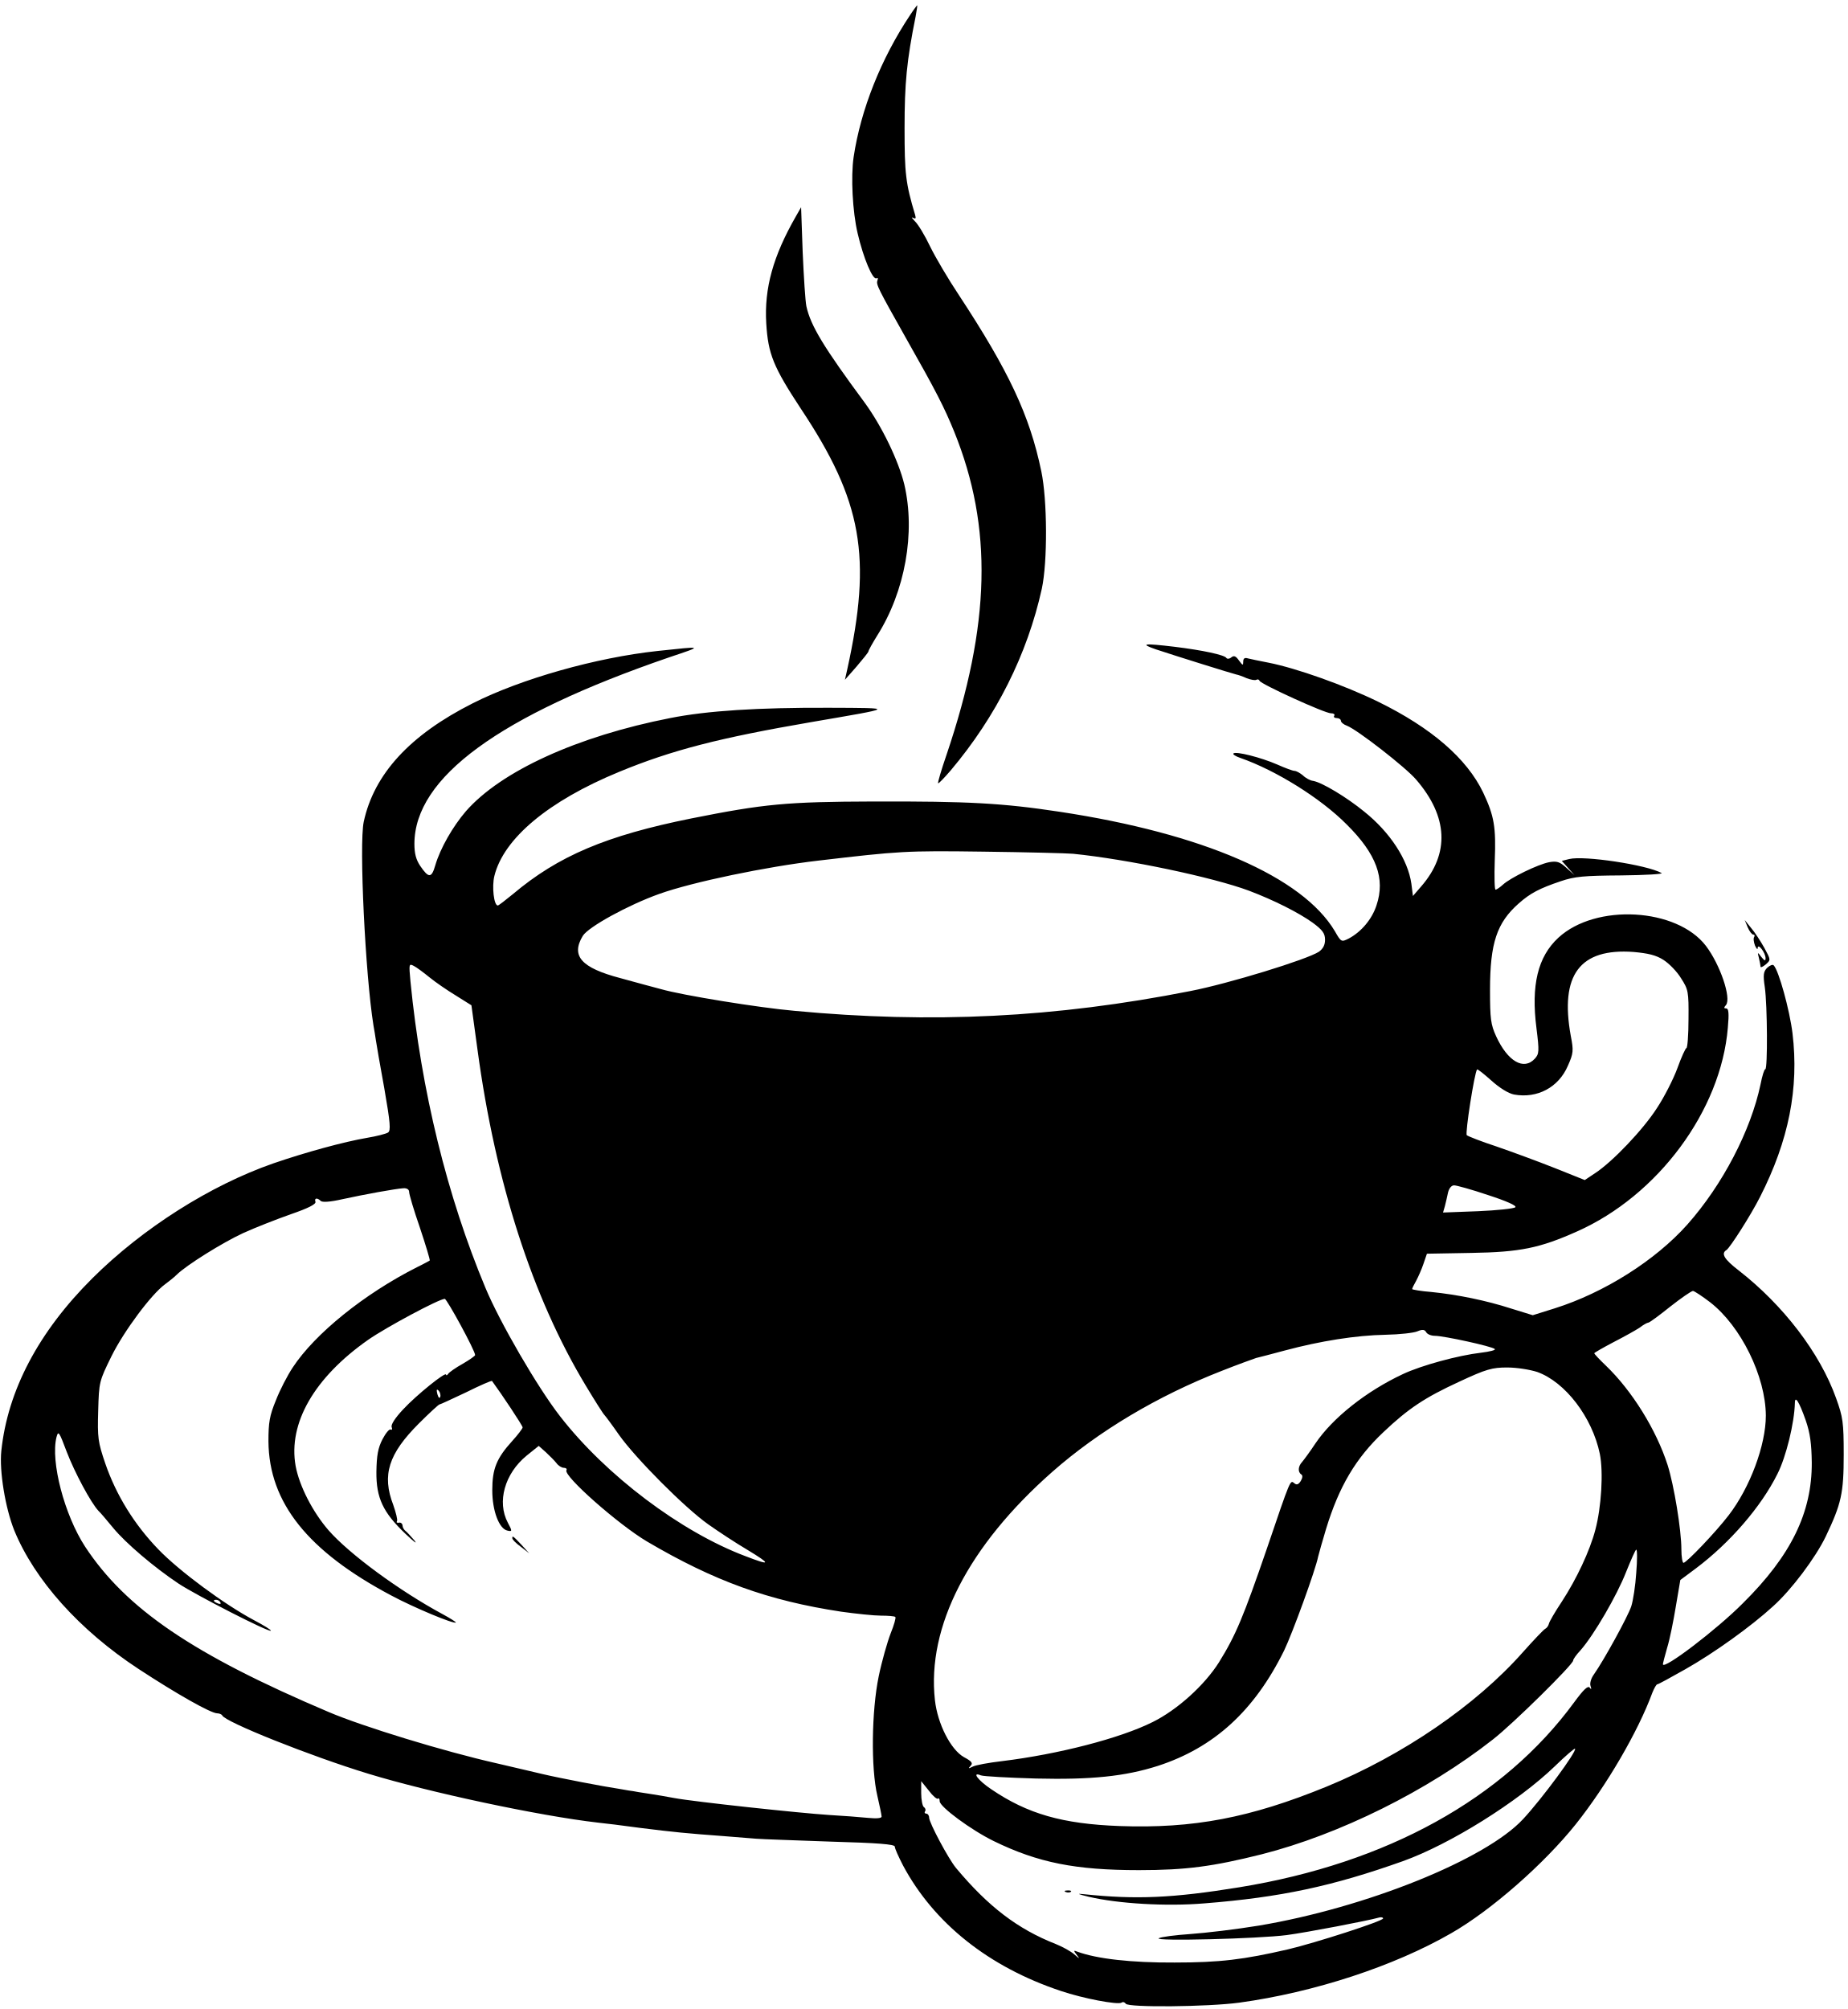
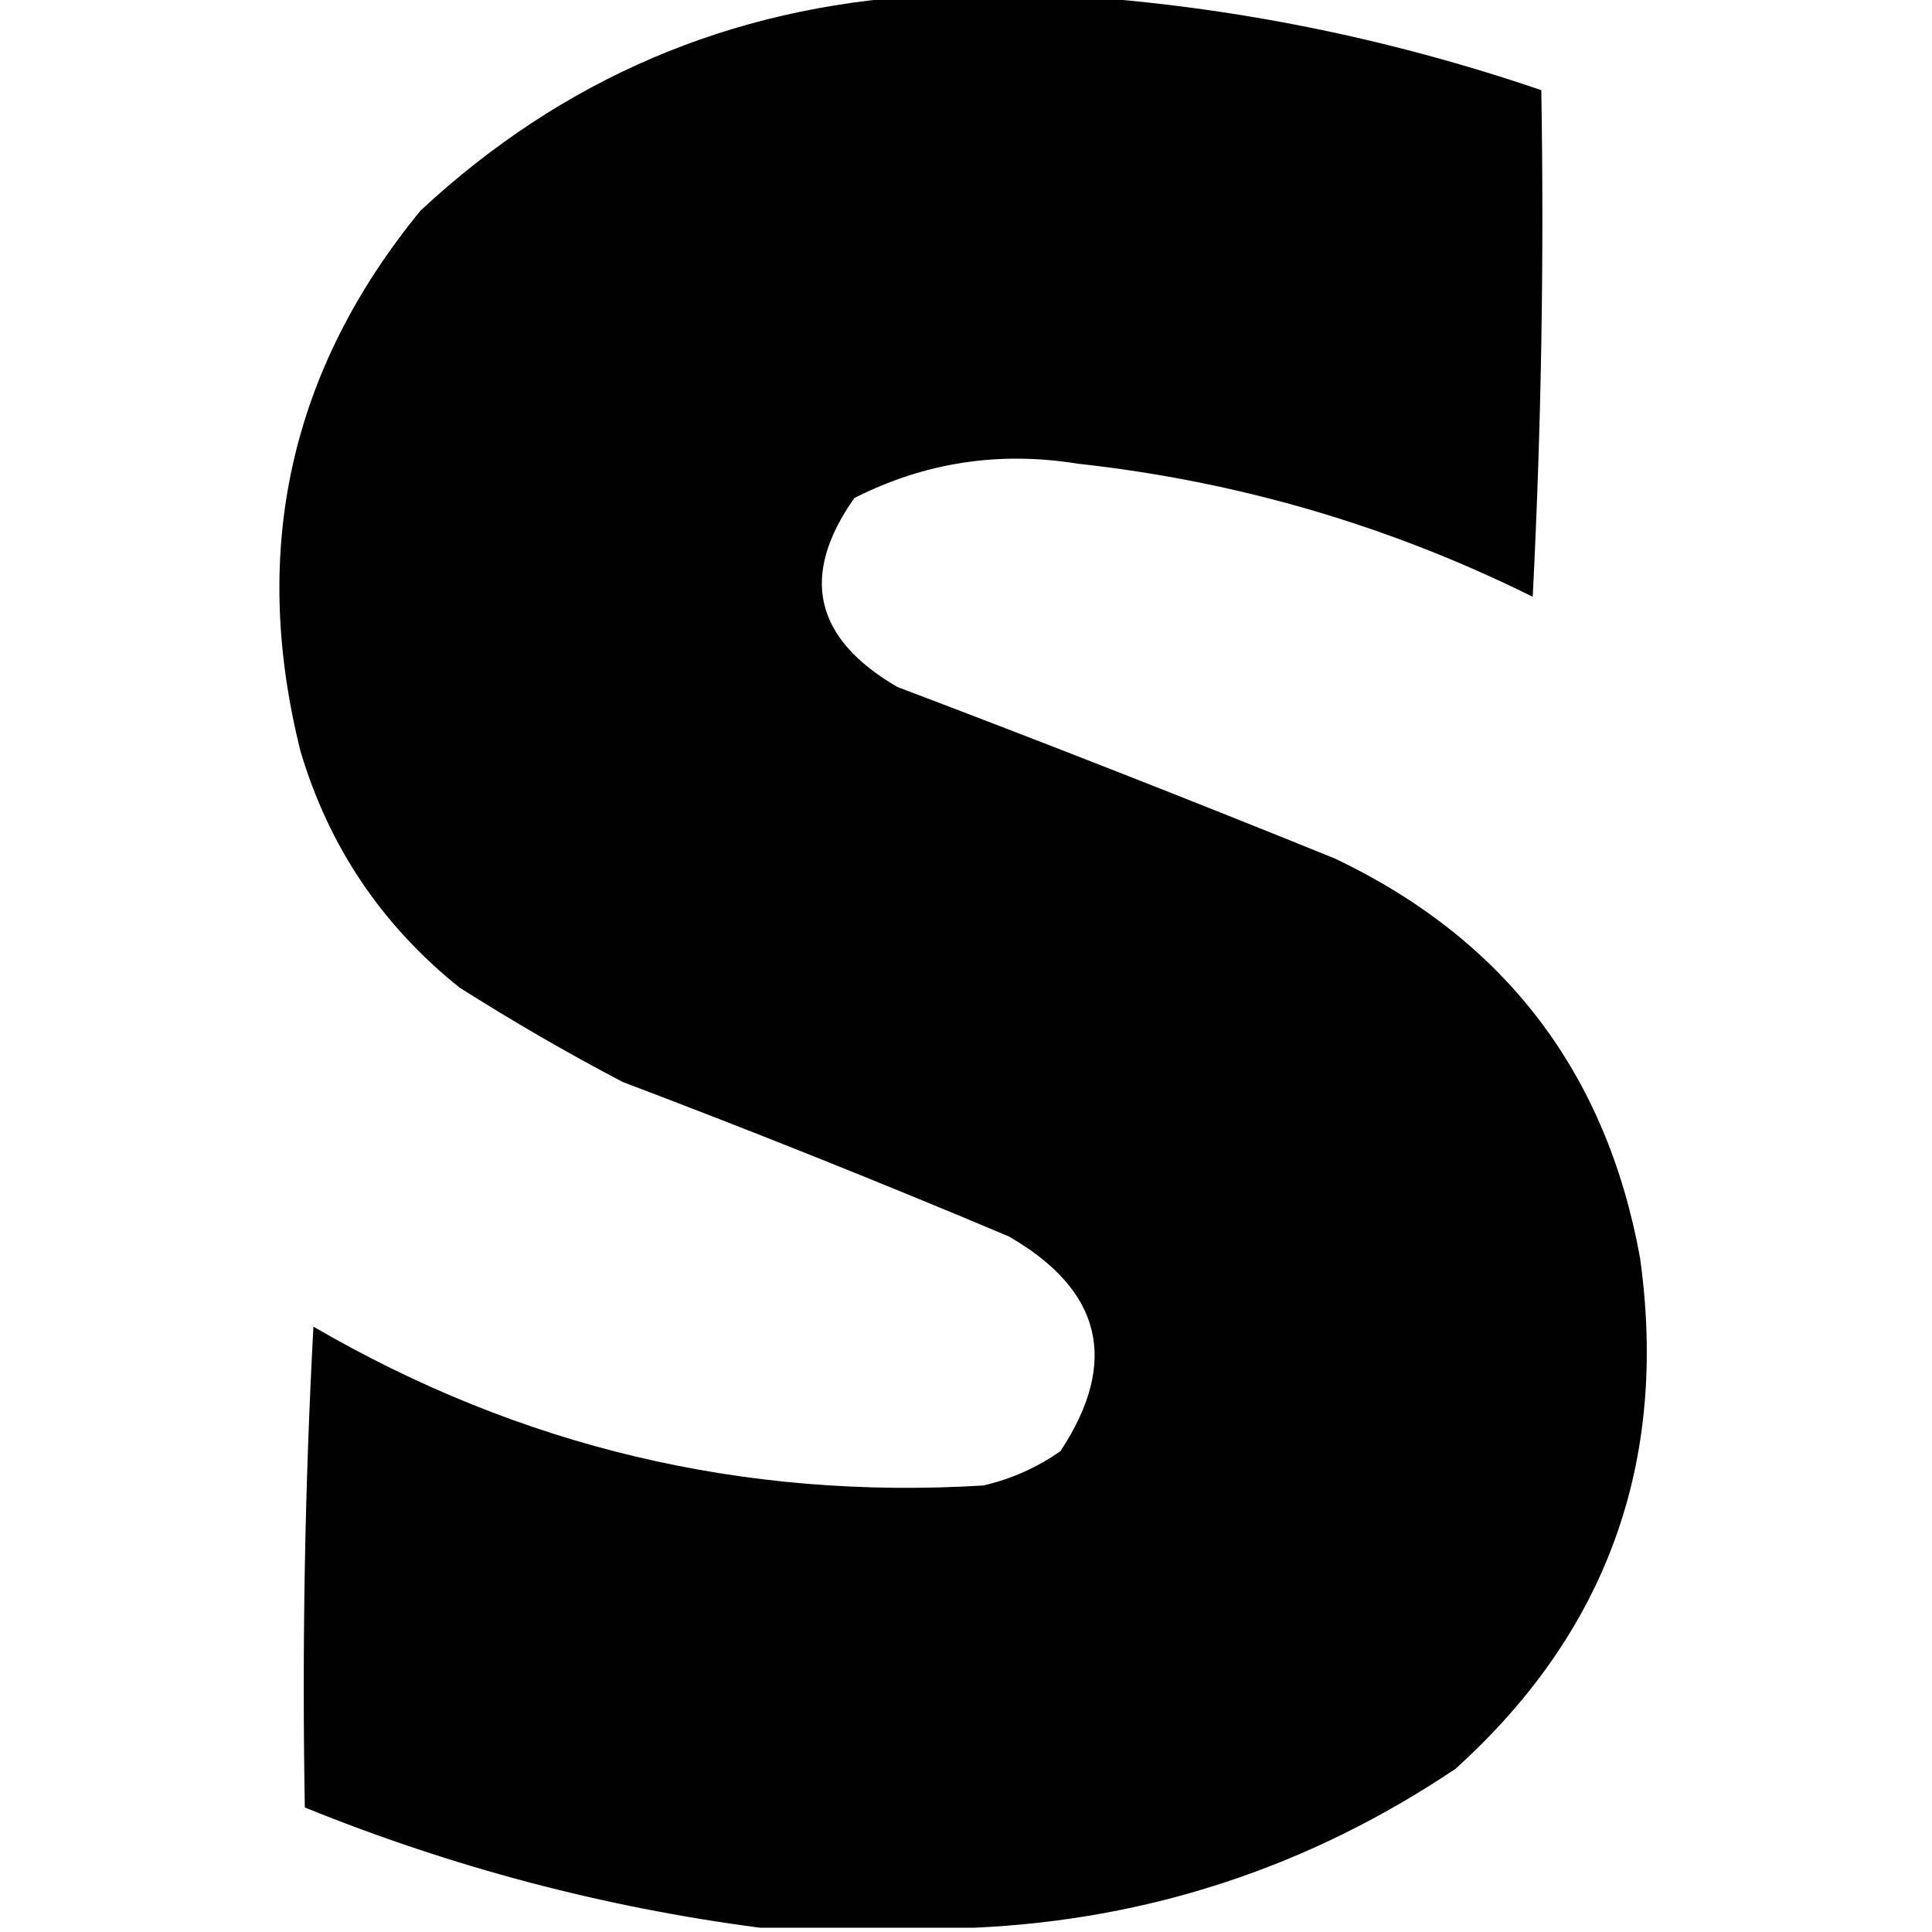
- <svg xmlns="http://www.w3.org/2000/svg" version="1.0" width="93.333" height="101.467" viewBox="0 0 700 761">
-   <path d="M344.8 5.7c-11 16.5-18.7 35.8-21.4 53.8-1.1 7.5-.4 20.7 1.5 28.8 2.2 9.5 5.8 18 7.2 17.1.5-.3.6.1.3.9-.5 1.5.2 2.9 10.9 21.9 11.4 20.1 14.4 26 18.2 35.3 14.7 36.3 13.8 73-2.9 122.4-2 5.8-3.4 10.6-3.2 10.8.2.2 2.3-2 4.8-4.9 17.2-20.4 29-43.9 34.5-68.8 2.2-10.2 2.1-33.6-.2-44.5-4.4-21.2-12.4-38.1-31.2-66.7-4-6-8.9-14.3-10.9-18.4-2-4.2-4.6-8.5-5.8-9.6-1.1-1.2-1.5-1.7-.7-1.3 1 .5 1.2.3.8-1.1-3.6-12-4-15.6-4-32.9 0-16.9.8-25.5 4.2-42.3.4-2.3.7-4.2.6-4.2-.1 0-1.4 1.7-2.7 3.7z" />
-   <path d="M301.5 82c-8.6 15-12 27.2-11.2 40.5.7 11.6 2.7 16.5 13.1 32.3 23.3 35 27 56.1 17.6 98.7l-.9 4 4.4-5c2.4-2.8 4.4-5.3 4.5-5.7 0-.4 1.5-3.1 3.3-6 10.6-16.7 14.6-39.1 10.3-57.3-2.2-9-8.5-22.1-15.1-31.1-15.3-20.7-20.4-29-22-36.4-.4-1.9-1-11.2-1.4-20.5l-.6-17-2 3.5z" />
-   <path d="M438 246c7.2 2.4 29 9.2 30.4 9.5.6.1 2.4.7 3.9 1.4 1.6.6 3.2.9 3.7.6.5-.3 1-.1 1.2.4.4 1.2 24.9 12.4 27.1 12.3.9 0 1.5.3 1.2.9-.4.5.1.9.9.9.9 0 1.6.5 1.6 1 0 .6 1.1 1.5 2.3 1.9 3.9 1.5 22.3 15.8 26.2 20.4 12.1 14 12.8 28 1.9 40.5l-3.1 3.6-.6-4.7c-1.3-9-8-19.4-17.9-27.3-6.6-5.4-15.9-11-19.3-11.6-1.1-.1-2.9-1.1-3.9-2.1-1.1-.9-2.5-1.7-3.2-1.7-.6 0-3.6-1.1-6.5-2.4-6.2-2.7-15.7-5.1-16.6-4.2-.4.3.8 1.1 2.6 1.7 13.5 4.7 30.5 15.3 40.3 25.2 11.3 11.2 14.7 20.5 11.3 30.6-1.7 5.3-5.8 10.1-10.5 12.6-2.8 1.4-2.9 1.4-5.3-2.8-12.3-20.6-50.1-37-104.2-45.2-21.7-3.3-34.7-4-70.5-3.9-33 .1-41.4.9-69 6.4-32.3 6.5-50.5 14.2-67.7 28.7-2.8 2.3-5.4 4.3-5.7 4.3-1.5 0-2.3-7.2-1.3-11.2 3.5-14.2 20.5-28.4 47.2-39.4 20.1-8.3 38.1-12.9 73-18.9 32.1-5.5 31.9-5.3 6.5-5.4-26.8-.1-46 1.1-60.1 3.9-35.2 6.9-64.1 20.1-77.4 35.3-4.9 5.7-9.7 14-11.6 20.5-1.4 4.9-2.5 4.9-5.7.2-1.6-2.4-2.2-4.7-2.2-8.4.1-25.1 32.1-48.5 96.5-70.6 13.1-4.4 13.3-4.3-4.5-2.4-23.1 2.5-51.5 10.5-69.9 19.8-23.8 12-37.4 26.8-41.3 44.9-1.8 8.5.6 58 3.7 77.2.3 1.6.7 4.1.9 5.5.2 1.4 1.6 9.6 3.2 18.3 2.3 13.2 2.5 16 1.4 16.7-.8.5-4.3 1.4-7.9 2-8.8 1.5-23.4 5.5-35.6 9.7-23.8 8.3-49.4 24.5-68.5 43.5C14.6 504.5 2.9 526.7.5 549.6c-.8 7.6 1.5 21.6 4.9 30.1 7.7 18.8 24.7 37.8 47.1 52.5C67 641.7 79.9 649 82.3 649c.8 0 1.7.4 1.9.8.9 2.4 33.4 15.4 55.4 22.1 22.9 7 64.4 15.9 86.9 18.5 2.2.2 9.4 1.1 16 2 12.7 1.6 17.9 2.1 31.5 3.1 4.7.4 10.3.8 12.5 1 2.2.2 14.9.6 28.3 1.1 17.8.5 24.2 1 24.2 1.9 0 .7 1.4 3.8 3.1 7.1 11.7 21.9 32.5 38.5 59.9 47.6 8.3 2.8 21.4 5.3 22.9 4.4.5-.4 1.2-.2 1.6.4.9 1.5 31.1 1.2 43-.4 28.4-3.9 58.6-13.8 80.3-26.3C565 723.6 585 706 597 691c11.7-14.7 23.6-35.1 29-49.8.7-1.7 1.5-3.2 1.9-3.2.4 0 5.1-2.6 10.6-5.7 10.8-6.1 24.9-16.2 33.3-23.9 6.9-6.2 16-18.3 19.9-26.4 5.9-12.4 6.8-16.3 6.8-31 0-12.3-.3-14.2-2.9-21.4-6.1-17.1-20-35.2-36.8-48.3-5.6-4.3-6.9-6.5-4.7-7.8 1.4-1 9.1-13 12.7-20.1 10.9-21.4 14.8-41.2 12.3-62-1.1-8.9-5.2-23.7-7.1-25.7-.4-.5-1.5 0-2.5.9-1.4 1.4-1.6 2.7-.9 7.3 1 7 1.1 31.1.2 31.1-.4 0-1.2 2.6-1.8 5.7-3.7 17.6-14.4 38.1-27.7 53.1-12.2 13.7-31.6 25.9-50.3 31.8l-8.3 2.6-8.1-2.5c-9.6-3.1-20.4-5.3-30.3-6.3-4-.3-7.3-.9-7.3-1.1 0-.3.7-1.7 1.5-3.1.8-1.5 2.1-4.4 2.8-6.5l1.3-3.8 16.9-.3c18.3-.3 25.8-1.8 39.9-8.1 30.7-13.6 54.6-45.8 57.2-77.2.5-5.5.3-7.3-.6-7.3-.9 0-1-.3-.1-1.3 2.1-2.6-2.2-15.3-7.6-22.4-11-14.4-41.7-16.2-55.9-3.1-7.8 7.2-10.4 18-8.3 34.3 1.1 8.8 1 9.7-.6 11.5-4.2 4.6-10.3 1.1-14.7-8.5-2-4.4-2.3-6.5-2.3-17.5 0-17.8 2.6-25.5 10.9-32.8 4.4-3.9 7.9-5.7 15.9-8.4 5.3-1.8 8.7-2.1 22.9-2.2 9.2-.1 16-.5 15.3-.9-5.6-3.1-29.4-6.7-35-5.3l-2.8.7 2.4 2.7 2.4 2.7-3.1-2.8c-2.5-2.3-3.6-2.6-6.5-2.1-4.2.8-14.7 5.9-17.5 8.5-1.1 1-2.4 1.9-2.8 1.9-.4 0-.5-5-.3-11 .5-12.7-.2-16.9-4.4-25.8-6.2-12.9-19.6-24.5-39.8-34.4-12.7-6.2-30.9-12.7-41.6-14.8-3.3-.6-6.8-1.4-7.7-1.6-1.3-.4-1.8 0-1.8 1.3 0 1.5-.2 1.4-1.6-.5-1.2-1.7-1.9-2-2.9-1.2-.7.6-1.6.7-1.9.2-.7-1.1-8.9-2.9-19.6-4.2-11.7-1.4-13.4-1.2-7 1zm-31.5 77.4c20.8 2.1 53 8.9 66.7 14 9.5 3.6 18.8 8.3 24.1 12.1 3.8 2.8 4.7 4.1 4.7 6.5 0 2-.8 3.4-2.3 4.5-4.6 3-34.3 12.1-48.7 14.9-51.2 10.1-98 12.4-150 7.5-13.6-1.2-42.5-5.9-50.5-8.2-2.7-.7-9.7-2.6-15.5-4.2-14.8-3.9-18.8-8.4-14.2-16 2.1-3.4 17.2-11.7 29-15.9 12.6-4.5 40.5-10.3 60.2-12.6 30.7-3.6 33.1-3.8 62.5-3.4 16.5.2 31.8.6 34 .8zm223.7 40.2c2.2 1.4 5.2 4.5 6.7 7 2.7 4.2 2.9 5 2.8 15.4 0 6.1-.4 11-.8 11-.3 0-1.9 3.4-3.4 7.6-1.5 4.1-5 11-7.8 15.2-5.2 8.1-16.8 20.3-23.4 24.6l-3.9 2.6-11.5-4.6c-6.3-2.5-16.1-6.1-21.9-8.1-5.8-1.9-10.9-3.9-11.3-4.3-.7-.6 2.9-23.7 3.9-24.9.2-.2 2.6 1.7 5.4 4.2 3.1 2.8 6.5 4.9 8.6 5.3 8.8 1.6 16.9-2.7 20.4-10.9 2.1-4.7 2.2-5.7 1.1-11.3-4.2-23.1 3.4-33.3 23.8-31.8 5.5.5 8.5 1.2 11.3 3zm-467.5 6.6c2.2 1.8 6.7 4.9 10 6.9l5.9 3.7 2.3 16.8c6.8 50.3 20.8 93.8 41.1 127.4 3.5 5.8 6.6 10.7 7 11 .3.3 2.8 3.6 5.5 7.5 6.3 8.9 24.9 27.6 33.8 33.9 3.8 2.7 10.5 7.1 14.9 9.7 9.1 5.5 8.9 6.1-.7 2.4-24.5-9.2-52.9-30.6-70.3-53-8.5-10.9-22.9-35.7-28.3-48.7-14.5-34.7-24.3-74.5-28.4-116.1-.6-6.6-.6-6.8 1.3-5.8 1 .5 3.7 2.5 5.9 4.3zm401.1 82.5c6.8 2.2 10.9 4 10.3 4.6-.5.5-6.9 1.2-14.2 1.5l-13.2.5.7-2.4c.3-1.3.9-3.6 1.2-5.2.4-1.6 1.3-2.7 2.3-2.7.9 0 6.7 1.6 12.9 3.7zM155 451.5c0 .9 1.8 7 4.1 13.6 2.2 6.6 3.9 12.2 3.7 12.4-.2.1-2.3 1.3-4.8 2.5-20 10.1-38.7 25.2-47.1 38-2 3-4.9 8.6-6.4 12.5-2.4 5.8-2.8 8.4-2.8 15.5.2 23.2 14.9 41.6 46.6 58.4 8.4 4.5 23.7 10.9 24.4 10.2.2-.1-2.1-1.6-4.9-3.1-16.5-8.9-35.4-22.8-43.3-31.8-6-6.9-11.1-16.8-12.5-24.4-2.9-16.2 7.1-33.5 27.5-47.8 6.9-4.8 26.9-15.5 29-15.5.8 0 11.5 19.6 11.5 21.3 0 .3-2.1 1.8-4.7 3.3-2.7 1.5-5.1 3.2-5.5 3.8-.4.6-.8.7-.8.3 0-1.3-11.2 7.7-16.3 13.2-3 3.2-4.7 5.8-4.3 6.7.3.8.1 1.2-.4.9-.5-.3-1.9 1.4-3.1 3.7-1.7 3.3-2.2 6.1-2.3 12.3-.1 9.9 2.5 15.4 11 23.5 3.2 3 4.7 4.2 3.4 2.5-1.4-1.6-2.9-3.3-3.5-3.7-.5-.4-1-1.3-1-2-.1-.7-.7-1.2-1.4-1-.7.1-1-.1-.7-.6.3-.5-.4-3.2-1.4-6.1-4.4-11.4-1.8-19.4 9.7-30.9 4-4 7.5-7.2 7.8-7.2.3 0 4.8-2.1 10.1-4.6 5.2-2.6 9.6-4.5 9.8-4.3C190 528 198 540 198 540.7c0 .4-1.8 2.8-3.9 5.1-6 6.6-7.6 10.6-7.6 18.7 0 7.8 2.6 14.7 5.8 15.3 1.8.4 1.8.2.1-3-4.2-7.9-1.2-18.6 7.1-25.4l4.6-3.7 2.7 2.4c1.4 1.3 3.3 3.2 4 4.1.7 1 2 1.8 2.8 1.8.8 0 1.3.4 1 .9-1.3 2.1 19.7 20.6 30.5 27 25.5 15 45.9 22.4 73.6 26.6 5.7.8 12.5 1.5 15.1 1.5 2.7 0 5.1.2 5.4.5.3.3-.5 3.1-1.8 6.3-1.2 3.1-3.3 10.4-4.5 16.2-2.7 13.1-3 34.7-.5 45.3.9 3.8 1.6 7.3 1.6 7.8 0 .7-2 .8-5.2.5-2.9-.3-9.6-.8-14.8-1.1-10.9-.7-51-5-58.5-6.4-2.7-.5-7.2-1.3-10-1.7-2.7-.4-5.2-.8-5.5-.9-.3 0-2.7-.4-5.5-.9-5.5-.8-22.7-4.1-29-5.6-2.2-.5-10.1-2.4-17.5-4.1-19.9-4.5-50.6-13.9-63.5-19.4-51.4-21.8-76.8-39.1-92.3-62.7-7.8-12-13.1-32.2-10.8-41.4.7-2.6 1-2.1 3.9 5.6 3 7.8 9.1 19.2 12 22.3.7.6 3.2 3.6 5.6 6.5 4.8 5.8 15.5 14.9 24.8 21.1 6.7 4.4 34.2 18.5 34.9 17.8.3-.2-2.6-2-6.4-4-11.1-5.9-28.2-18.5-36.2-26.8-9.1-9.4-16-20.6-20.1-32.5-2.8-8.2-3-9.8-2.7-20 .3-11 .4-11.2 5-20.6 4.8-9.7 15.2-23.6 20.3-27.3 1.5-1.1 3.5-2.7 4.4-3.6 3.6-3.6 17.4-12.2 25.2-15.8 4.6-2.1 12.8-5.3 18.2-7.2 6.4-2.2 9.6-3.8 9.2-4.7-.5-1.4.7-1.6 2-.3.6.6 3.6.4 8-.6 8.7-1.9 20.3-4 23.3-4.2 1.4-.1 2.2.5 2.2 1.4zm492.9 41.8c11.7 9.1 21 28.1 21.1 42.9 0 11.2-6 27.3-14.1 37.8-4.9 6.4-16 18-17.1 18-.4 0-.8-2.3-.8-5.1 0-7.4-2.8-24.3-5.2-31.9-4.3-13.4-13.5-28.2-23.4-37.7-2.4-2.3-4.4-4.4-4.4-4.7 0-.2 3.3-2.1 7.3-4.2 3.9-2 8.4-4.5 9.9-5.5 1.4-1.1 2.9-1.9 3.3-1.9.4 0 4.1-2.7 8.2-6 4.2-3.3 8.1-6 8.7-6 .6.1 3.5 2 6.5 4.3zM543.6 506c3.4 0 21.7 4 22.7 5 .5.4-1.9 1-5.2 1.4-8.6 1-22.6 4.8-29.6 8.1-13.9 6.5-26.6 16.6-33.1 26.2-2.1 3.2-4.5 6.4-5.1 7.1-1.5 1.6-1.7 3.8-.3 4.7.6.4.5 1.3-.2 2.5-.9 1.4-1.6 1.6-2.5.8-1.5-1.2-1.3-1.8-10.3 24.7-8.9 25.9-11.8 32.9-18.2 43.2-5.5 8.7-15.8 18-25.1 22.6-12.4 6.2-35.8 12.2-57 14.8-5.1.6-10.1 1.5-11.2 2.1-1.6.8-1.8.8-.8-.3 1-1 .5-1.7-2.5-3.3-5-2.8-10-12.6-11-21.6-3.1-27.8 12.7-58.5 44.5-86.5 17.5-15.4 39.8-28.7 64.1-38.2 6.3-2.5 12.2-4.6 13.1-4.9.9-.2 5.9-1.5 11.1-2.9 13.1-3.5 26.7-5.7 38-5.9 5.2-.1 10.6-.7 12-1.3 1.9-.8 2.7-.7 3.3.3.4.8 1.9 1.4 3.3 1.4zm38.8 13.7c10.6 3.8 20.8 17.1 23.7 31 1.4 6.9.6 20.2-1.7 28.8-2.1 8-7.1 18.6-12.7 27.2-2.6 3.9-4.8 7.7-4.9 8.4-.2.8-.8 1.6-1.4 1.9-.6.3-4.4 4.3-8.5 8.9-17.8 20.1-45.4 39-74.4 50.9-28.9 11.8-50.4 15.9-78.3 14.9-21.7-.8-34.9-4.6-48.6-13.9-5.1-3.4-7.6-6.8-4-5.3 1.1.4 10.5.9 20.9 1.2 20.9.5 33.7-.8 46.2-4.8 21.2-6.9 36.5-20.8 47.8-43.7 3.1-6.4 11.9-30.5 12.9-35.6.3-1.2 1.6-5.9 3-10.5 4.9-16 11.2-26.7 21.7-36.6 9.5-9 15.7-13.1 28.7-19.1 10.3-4.8 12.5-5.4 18.2-5.4 3.7 0 8.6.8 11.4 1.7zm-415.6 9.4c-.3.8-.7.3-1.1-1-.4-1.7-.3-2.1.5-1.3.5.5.8 1.6.6 2.3zm517.3 8.9c1.7 4.9 2.2 8.9 2.3 16 .1 18.9-7.8 35.2-26.1 53.3-9.8 9.9-30.3 25.5-30.3 23.1 0-.3.7-3.1 1.6-6.2 1-3.2 2.4-10.2 3.3-15.7l1.7-10 5.9-4.4c12.8-9.6 24.7-23.3 30.9-35.8 3.3-6.5 6.4-19.3 6.6-26.8 0-3.1 1.6-.6 4.1 6.5zm-64.2 57.8c-.3 4.8-1.2 10.6-1.9 12.7-1.3 3.9-10.3 20.3-14.1 25.7-1.1 1.5-1.7 3.4-1.3 4.5.4 1.2.3 1.4-.3.6-.7-.9-2.3.6-5.9 5.5-26.8 36.6-71 61-126.9 70.1-25.3 4.1-39.1 4.7-59 2.6-2.8-.3-2.1 0 2 1 11.1 2.6 29.2 3.7 43.7 2.5 29-2.3 48.6-6.5 75.3-16 17.9-6.4 43.6-22.5 57.5-35.9 4-3.9 7.5-6.9 7.7-6.7.9.8-12.6 19.1-19.7 26.7-14.2 15.3-59.5 33.5-100 40.3-8.5 1.4-20.2 2.8-26 3.2-5.8.4-11.2 1.1-12 1.6-2 1.2 37.8.2 48.5-1.2 7.6-1 31-5.5 34.8-6.6.9-.3 1.7-.1 1.7.3 0 1-25.8 9.3-36 11.7-16.9 3.9-25.8 5-43 5-16.3.1-29.5-1.4-36.8-4.1-1.5-.6-1.6-.5-.2 1.3 1.2 1.5 1 1.5-1-.3-1.4-1.2-4.5-2.9-7-3.9-14.5-5.7-25.6-14.2-37.8-28.8-2.9-3.5-10.2-17.2-10.2-19.1 0-.8-.5-1.5-1.1-1.5-.5 0-.8-.4-.4-.9.3-.5.1-1.2-.5-1.6-.5-.3-1-2.7-1-5.2v-4.6l2.9 3.6c1.5 2 3.1 3.4 3.5 3 .3-.3.6.1.6 1 0 2.1 11.9 10.9 20.5 15.1 16.8 8.2 31 11 55 11 17.9 0 28.1-1.4 46.5-6 29.5-7.5 62.9-24.1 87.6-43.5 7.6-5.9 30.4-28.4 30.4-29.9 0-.5 1.2-2.2 2.8-3.9 5.1-5.8 13.8-20.8 17.2-29.5 1.9-4.7 3.6-8.6 3.9-8.6.4 0 .4 4 0 8.8zM83.5 607c.3.6-.1.7-.9.4-1.8-.7-2.1-1.4-.7-1.4.6 0 1.3.4 1.6 1z" />
-   <path d="M194.1 582.7c0 .5 1.4 1.9 3.2 3.2l3.2 2.5-2.9-3.2c-3.1-3.3-3.6-3.7-3.5-2.5zM403.8 716.7c.7.3 1.6.2 1.9-.1.4-.3-.2-.6-1.3-.5-1.1 0-1.4.3-.6.6zM662.1 351.2c.7 1.6 1.6 2.8 2.1 2.8s.7.4.4.9c-.4.5-.2 2 .3 3.3.6 1.2 1 1.7 1 .9.1-2 3 1.8 3 3.9 0 1.1-.4 1-1.6-.5-1.5-2-1.5-1.9-.9.5.3 1.4.6 2.8.6 3.2 0 .4.9 0 2-.9 1.9-1.7 1.9-1.7-.6-6.3-1.4-2.5-3.6-5.9-5-7.5l-2.4-3 1.1 2.7z" />
+ <svg xmlns="http://www.w3.org/2000/svg" width="225" height="225" shape-rendering="geometricPrecision" text-rendering="geometricPrecision" image-rendering="optimizeQuality" fill-rule="evenodd" clip-rule="evenodd">
+   <path fill="transparent" d="M-.5-.5h108C85.013.826 65.513 9.16 49 24.5c-15.218 18.55-19.885 39.55-14 63 3.294 11.084 9.46 20.25 18.5 27.5a267.454 267.454 0 0019 11 1309.041 1309.041 0 0145 18c10.855 6.271 12.855 14.605 6 25a25.471 25.471 0 01-9 4c-27.89 1.694-53.89-4.473-78-18.5-.06-.543-.393-.876-1-1-1.328 19.162-1.328 38.162 0 57 17.169 6.961 34.835 11.627 53 14h-89V-.5z" />
+   <path fill="transparent" d="M124.5-.5h100v225h-111c20.345-.923 39.012-7.09 56-18.5 17.646-15.931 24.813-35.765 21.5-59.5-3.919-21.581-15.752-37.081-35.5-46.5a2367.03 2367.03 0 00-51-20c-9.704-5.643-11.371-12.976-5-22 8.188-4.15 16.855-5.483 26-4 18.598 2.033 36.265 7.2 53 15.5 1-19.655 1.333-39.322 1-59-17.973-6.128-36.306-9.795-55-11z" />
+   <path fill="#010101" d="M107.5-.5h17c18.694 1.205 37.027 4.872 55 11 .333 19.678 0 39.345-1 59-16.735-8.3-34.402-13.467-53-15.5-9.145-1.483-17.812-.15-26 4-6.371 9.024-4.704 16.357 5 22a2367.03 2367.03 0 0151 20c19.748 9.419 31.581 24.919 35.5 46.5 3.313 23.735-3.854 43.569-21.5 59.5-16.988 11.41-35.655 17.577-56 18.5h-25c-18.165-2.373-35.831-7.039-53-14a784.621 784.621 0 011-56c24.11 14.027 50.11 20.194 78 18.5a25.471 25.471 0 009-4c6.855-10.395 4.855-18.729-6-25a1309.041 1309.041 0 00-45-18 267.454 267.454 0 01-19-11c-9.04-7.25-15.206-16.416-18.5-27.5-5.885-23.45-1.218-44.45 14-63C65.513 9.16 85.013.826 107.5-.5z" />
</svg>
